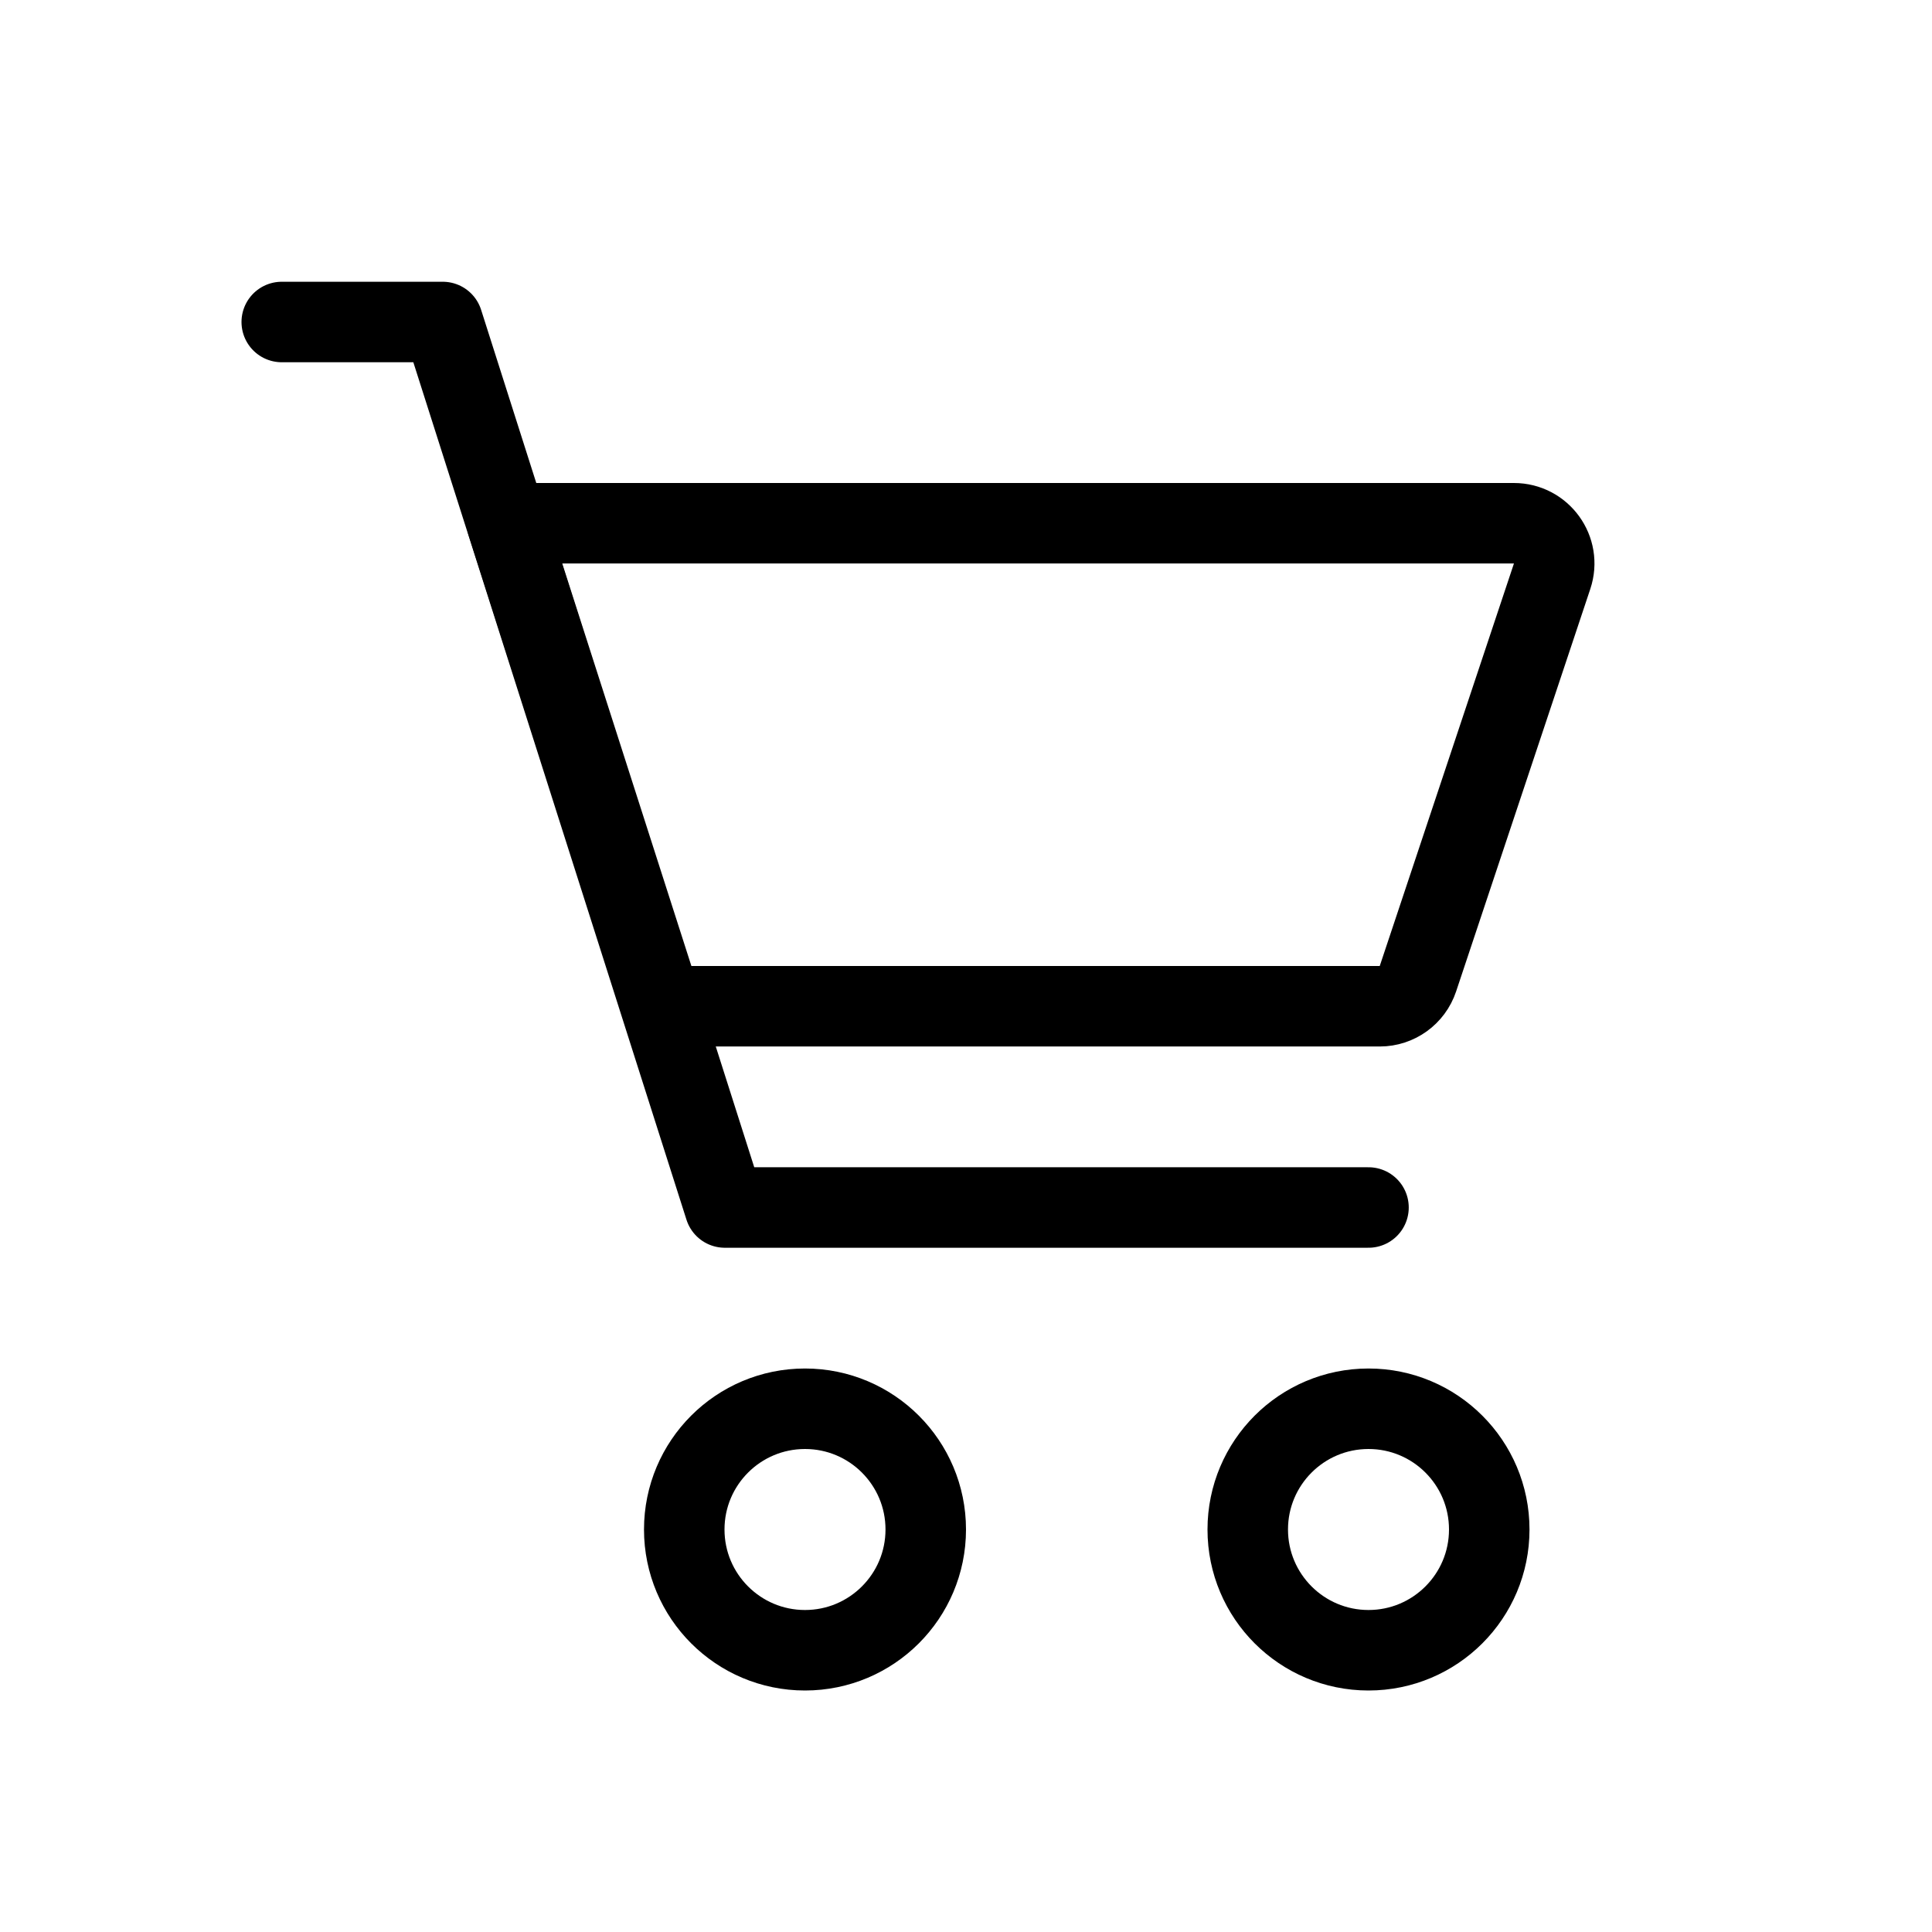
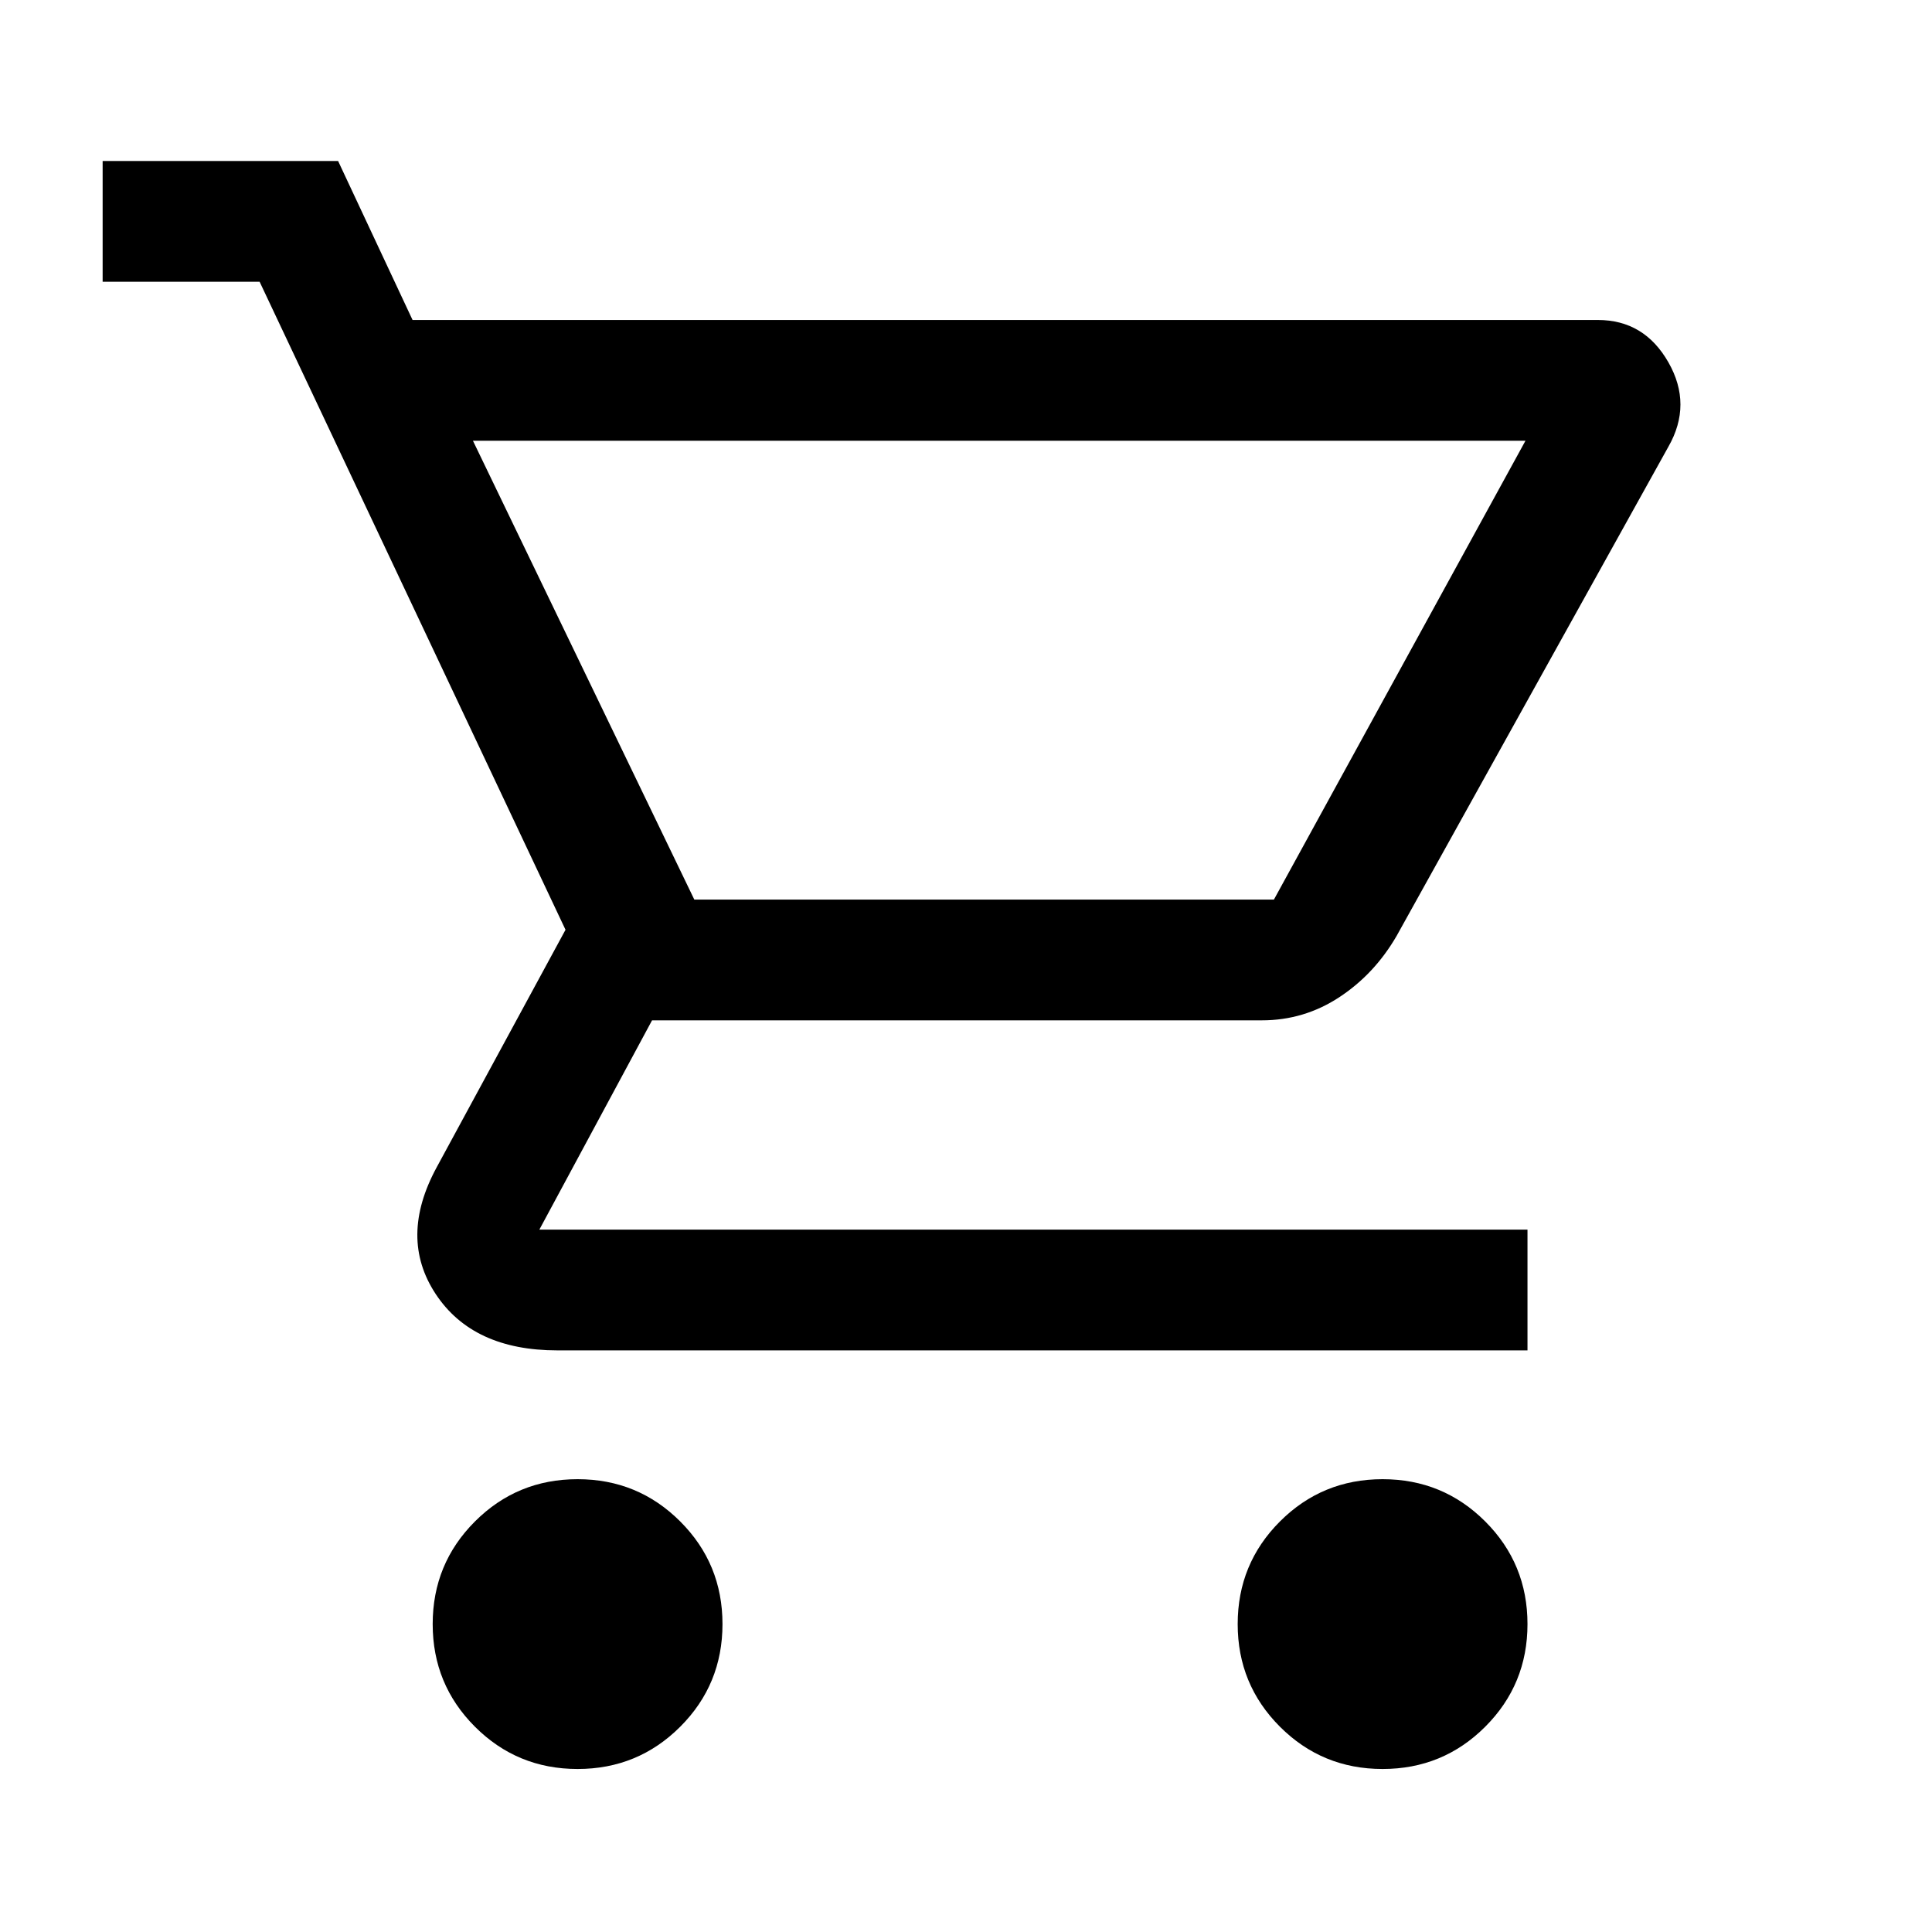
- <svg xmlns="http://www.w3.org/2000/svg" width="800px" height="800px" viewBox="0 0 24 24" fill="none">
-   <circle cx="10" cy="19" r="1.5" stroke="#000000" />
-   <circle cx="17" cy="19" r="1.5" stroke="#000000" />
-   <path d="M3.5 4H5.5L9.004 15H17" stroke="#000000" stroke-linecap="round" stroke-linejoin="round" />
-   <path d="M8.224 12.5L6.299 6.5H18.806C19.148 6.5 19.389 6.834 19.281 7.158L17.614 12.158C17.546 12.362 17.355 12.5 17.14 12.5H8.224Z" stroke="#000000" stroke-linecap="round" stroke-linejoin="round" />
+ <svg xmlns="http://www.w3.org/2000/svg" height="48" width="48">
+   <path d="M14.35 43.95q-1.5 0-2.55-1.05-1.05-1.05-1.05-2.55 0-1.5 1.05-2.55 1.05-1.05 2.55-1.05 1.5 0 2.55 1.05 1.05 1.05 1.05 2.55 0 1.5-1.05 2.55-1.05 1.05-2.55 1.05Zm20 0q-1.5 0-2.55-1.05-1.05-1.05-1.05-2.55 0-1.5 1.05-2.55 1.05-1.05 2.55-1.05 1.5 0 2.55 1.05 1.05 1.05 1.05 2.55 0 1.5-1.05 2.55-1.05 1.05-2.55 1.05Zm-22.6-33 5.5 11.4h14.4l6.25-11.4Zm-1.5-3H39.7q1.15 0 1.75 1.05.6 1.05 0 2.1L34.7 23.25q-.55.95-1.425 1.525t-1.925.575H16.2l-2.8 5.2h24.55v3h-24.1q-2.1 0-3.025-1.4-.925-1.4.025-3.15l3.2-5.9L6.45 7h-3.9V4H8.4Zm7 14.4h14.4Z" />
</svg>
